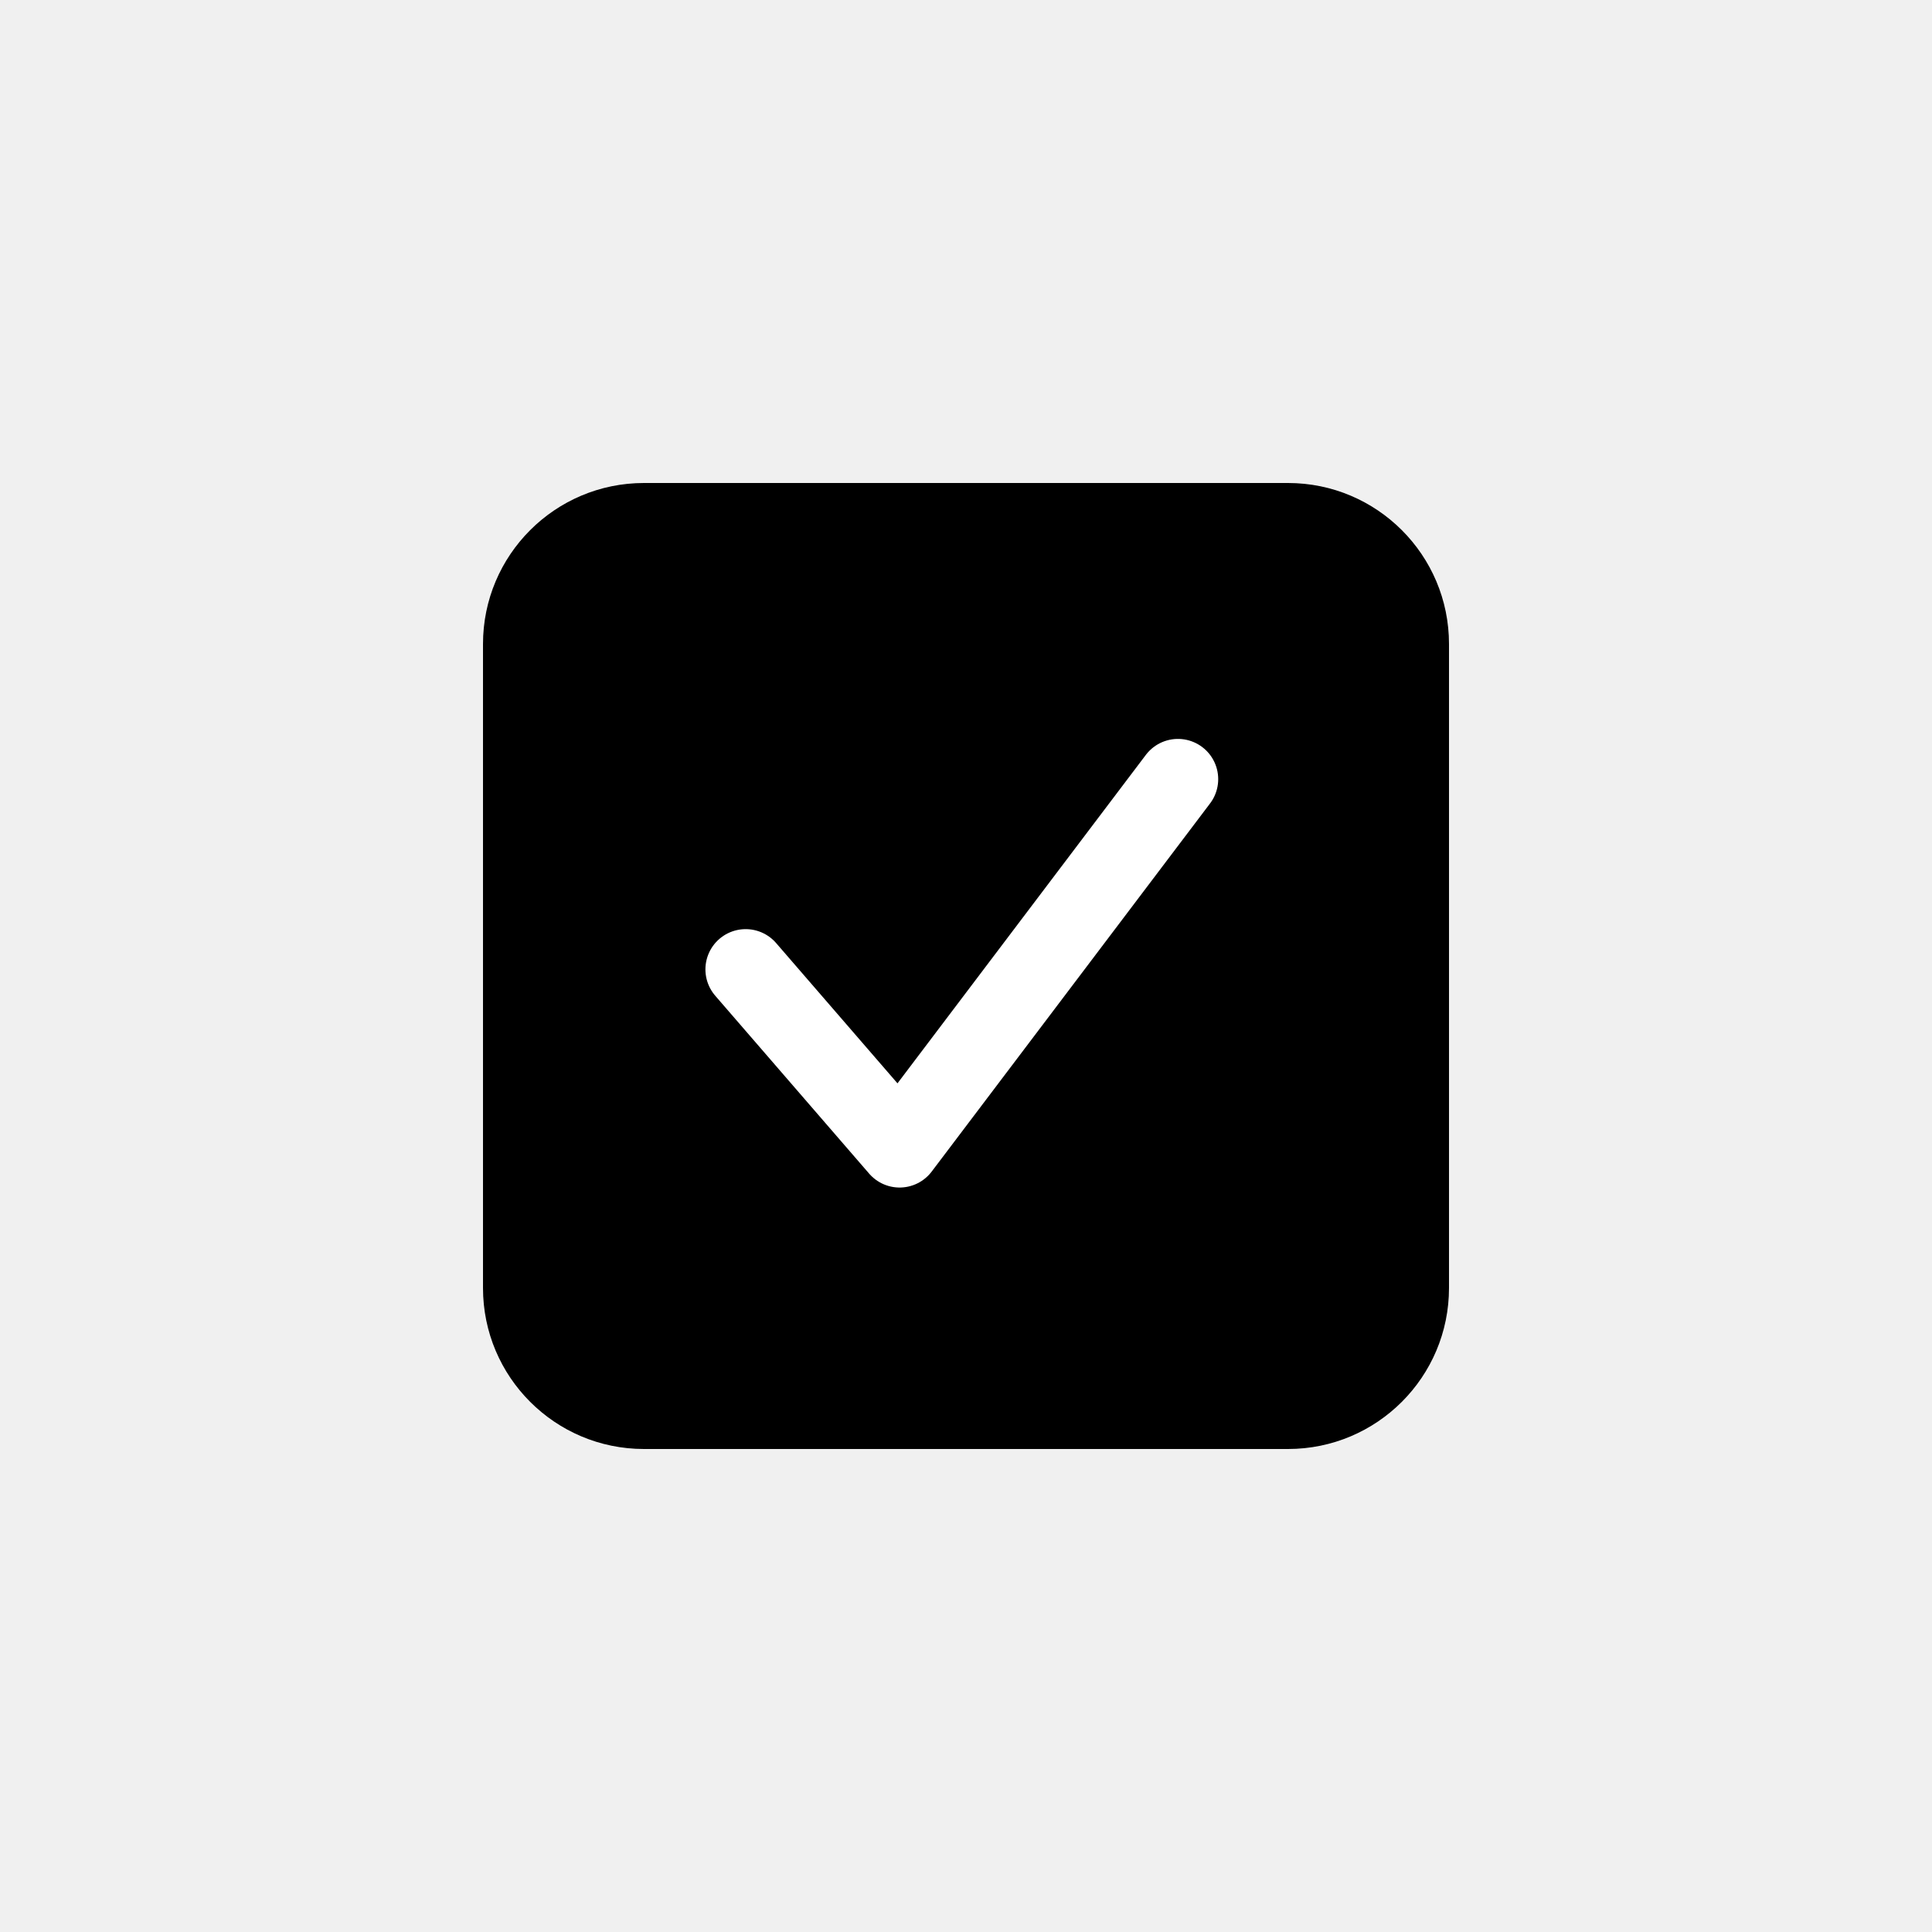
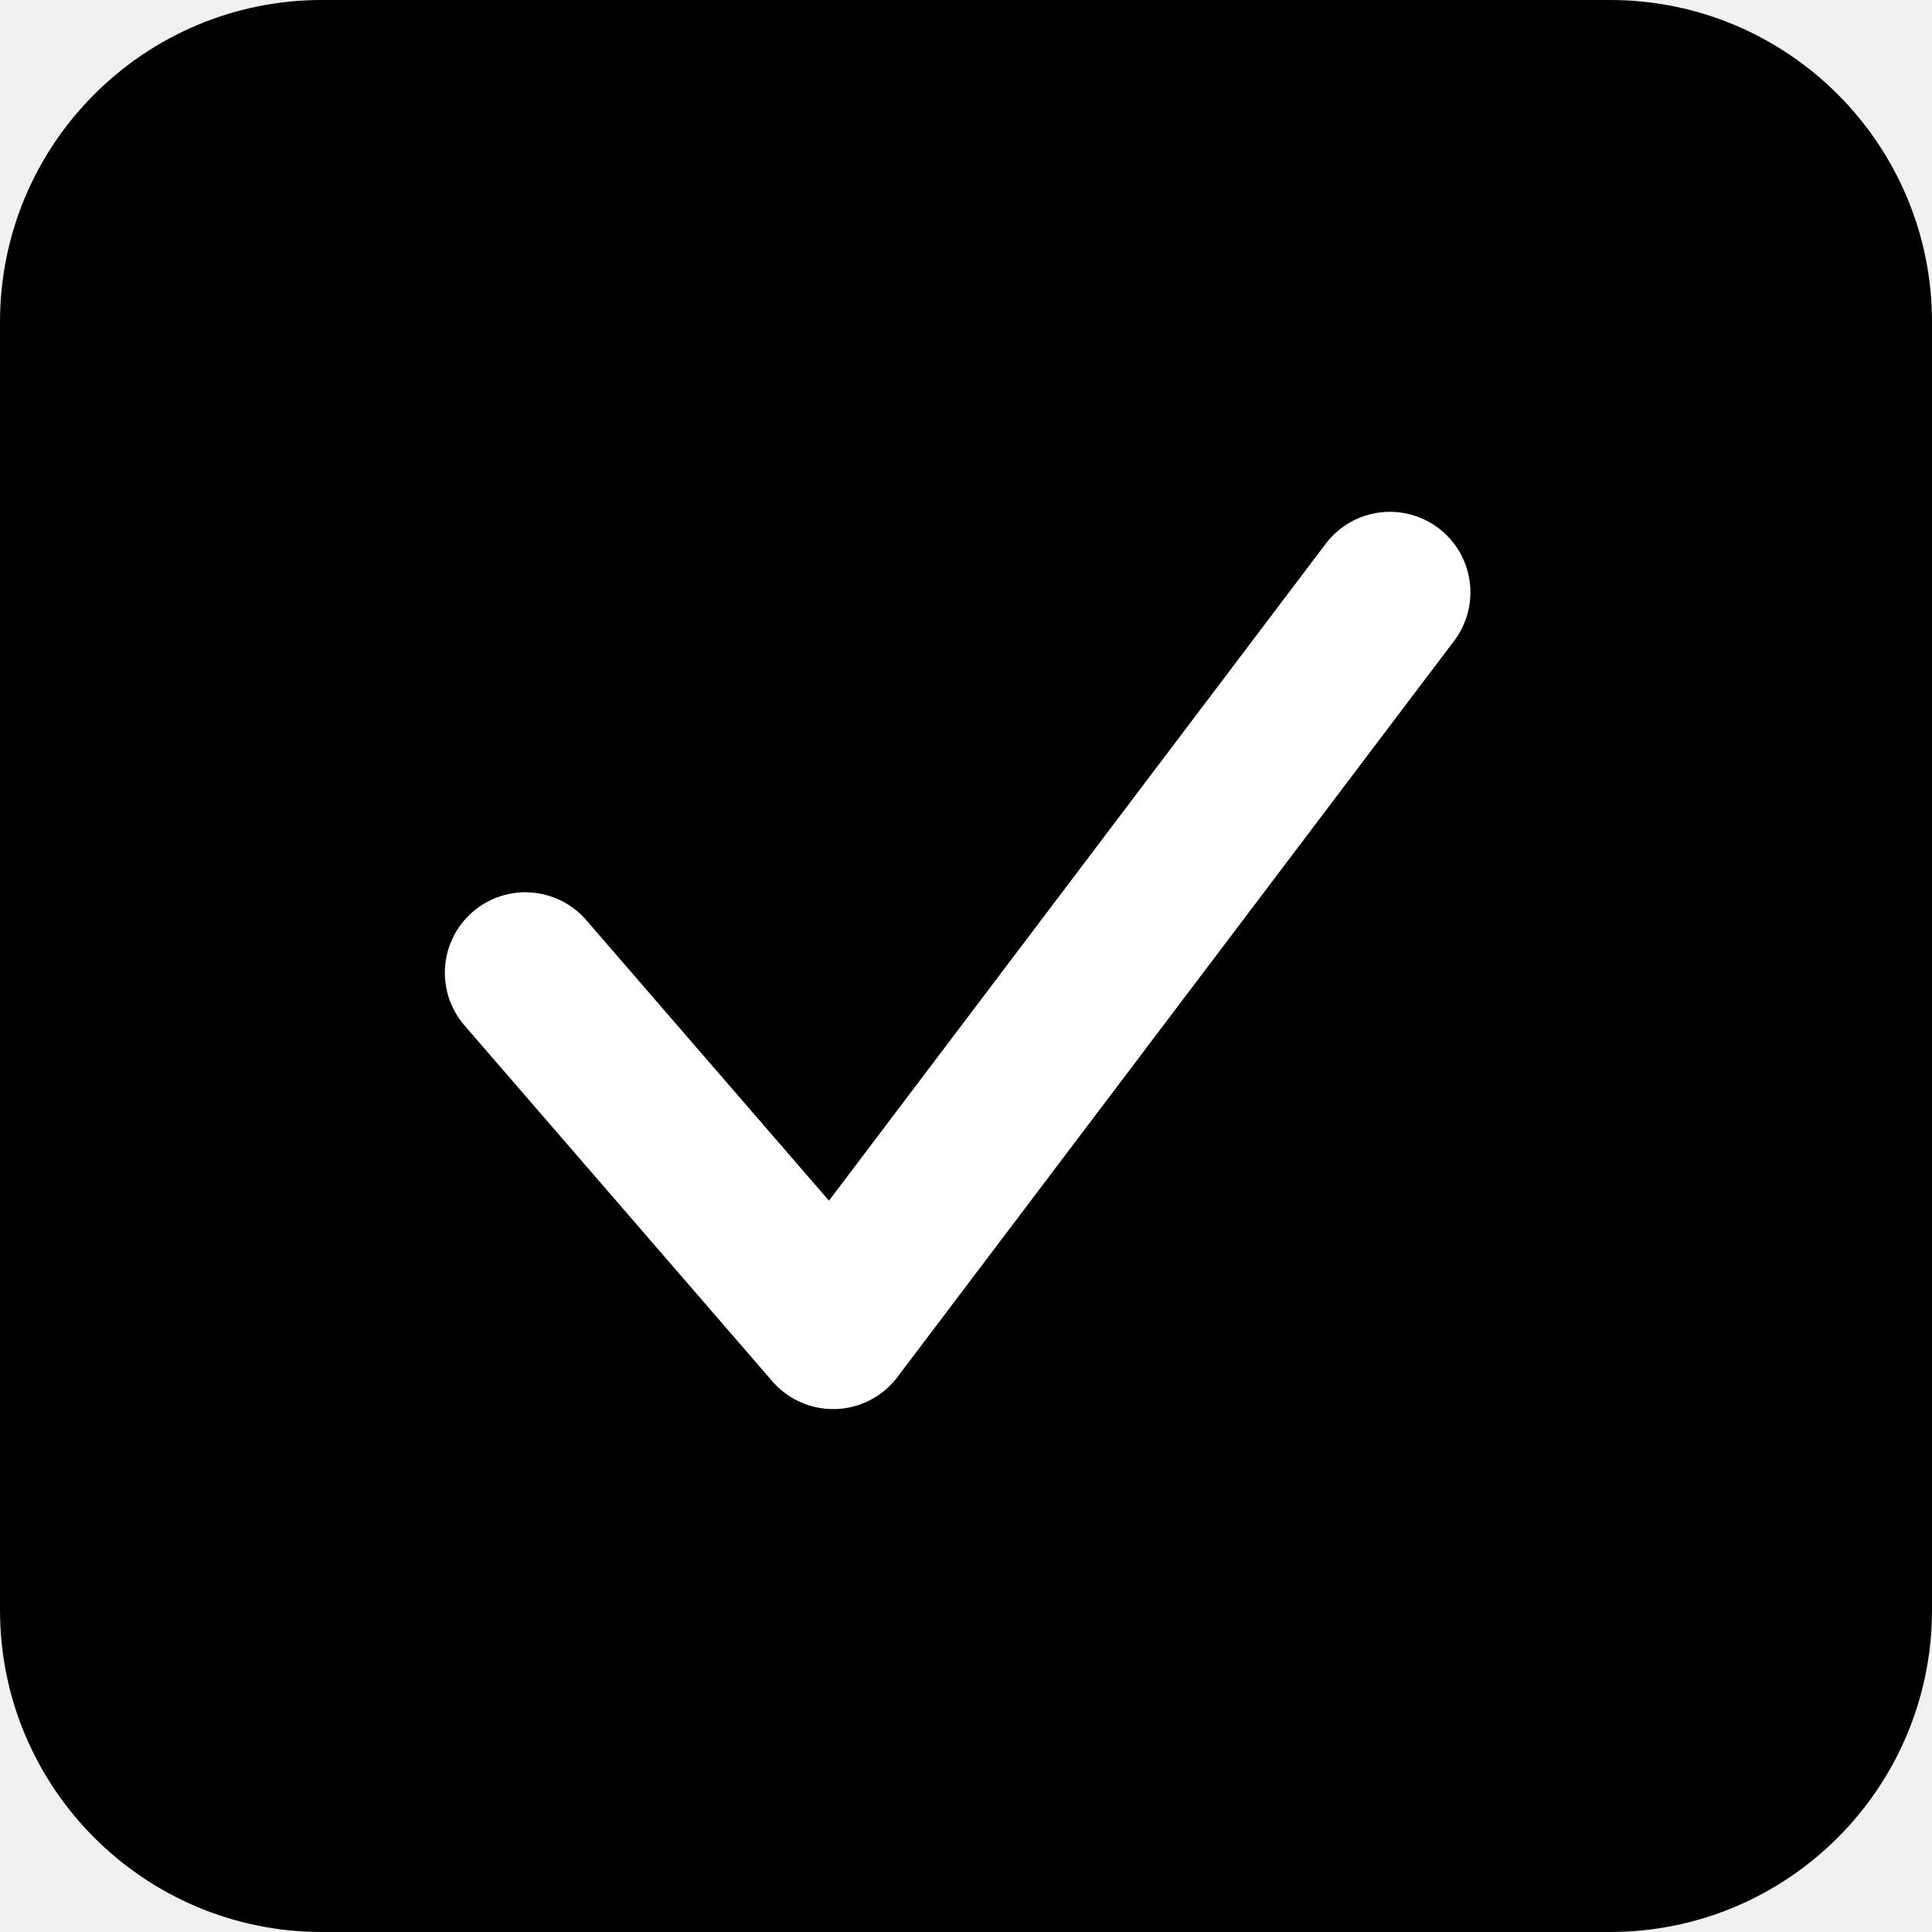
- <svg xmlns="http://www.w3.org/2000/svg" width="24" height="24" viewBox="0 0 24 24" fill="none">
-   <rect x="6" y="6" width="12" height="12" rx="2" fill="black" />
-   <path d="M9.263 12.042L11.175 14.252L14.633 9.679" stroke="white" stroke-linecap="round" stroke-linejoin="round" />
+ <svg xmlns="http://www.w3.org/2000/svg" width="12px" height="12px" viewBox="0 0 12 12" version="1.1">
+   <g id="Page-1" stroke="none" stroke-width="1" fill="none" fill-rule="evenodd">
+     <g id="A0" transform="translate(-798, -1447)">
+       <g id="Check_Square_checked" transform="translate(798, 1447)">
+         <rect id="Rectangle" fill="#000000" fill-rule="nonzero" x="0" y="0" width="12" height="12" rx="2" />
+         <polyline id="Path" stroke="#FFFFFF" stroke-linecap="round" stroke-linejoin="round" points="3.263 6.042 5.175 8.252 8.633 3.679" />
+       </g>
+     </g>
+   </g>
</svg>
